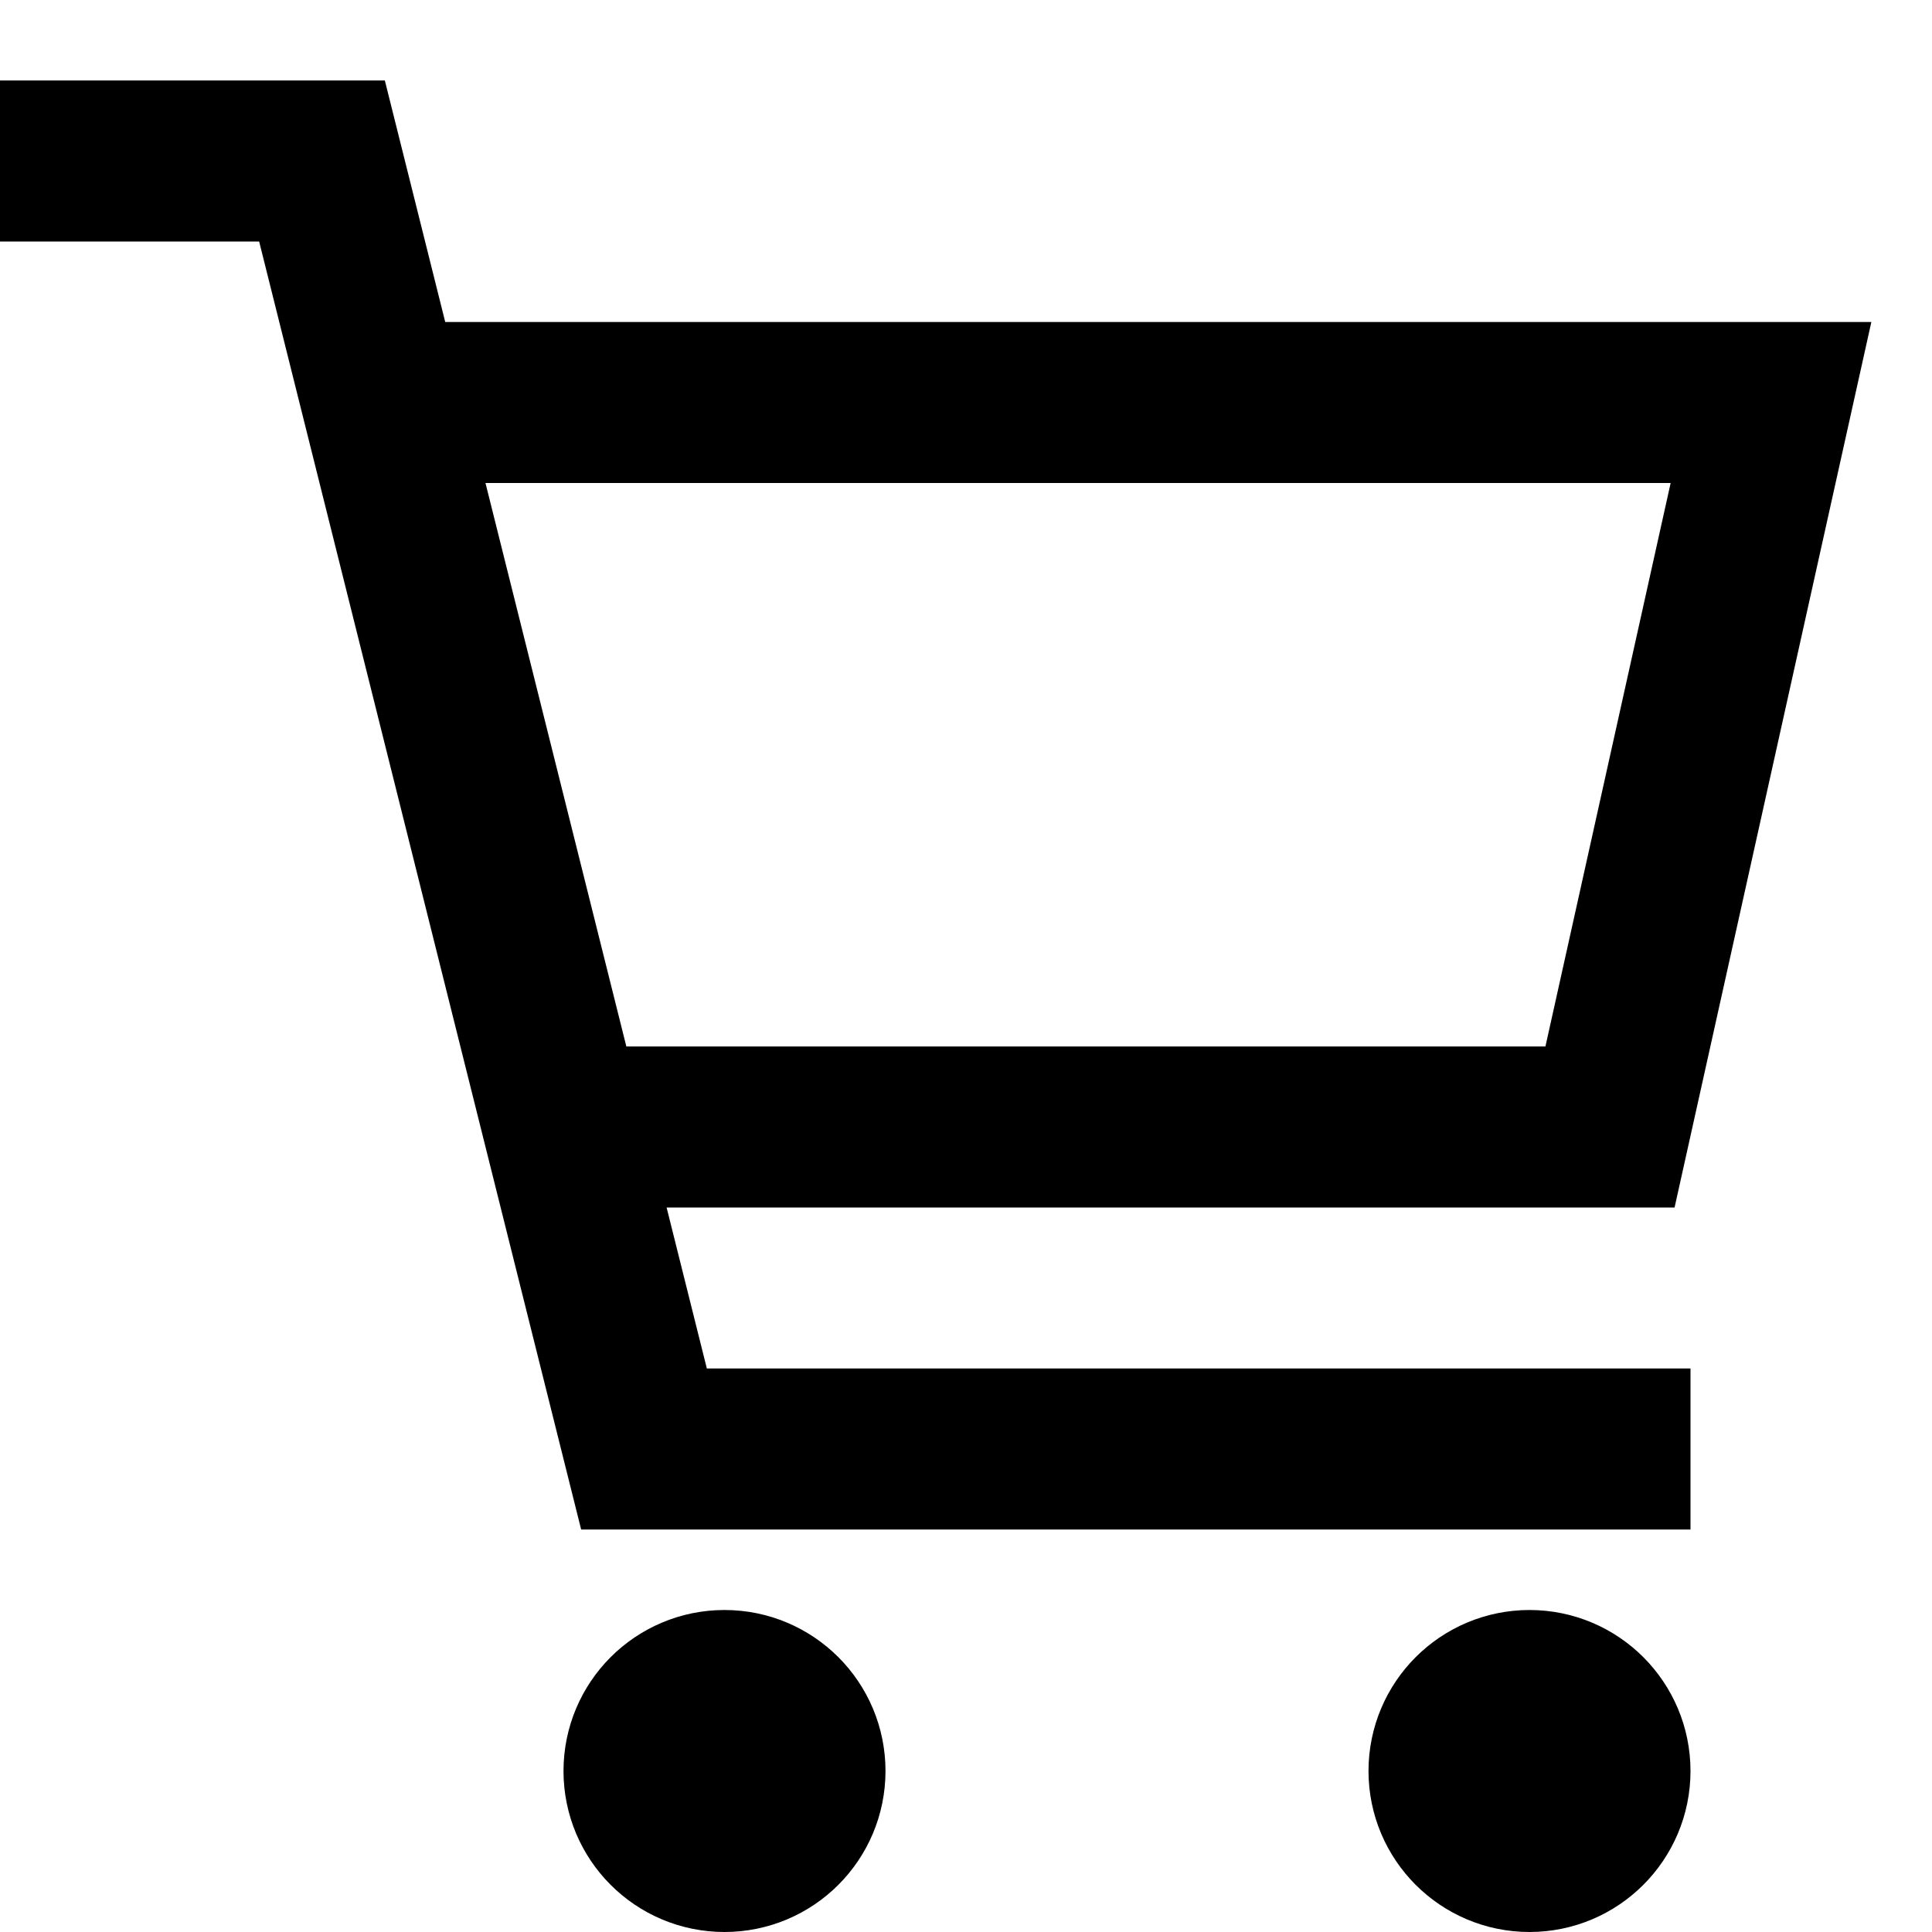
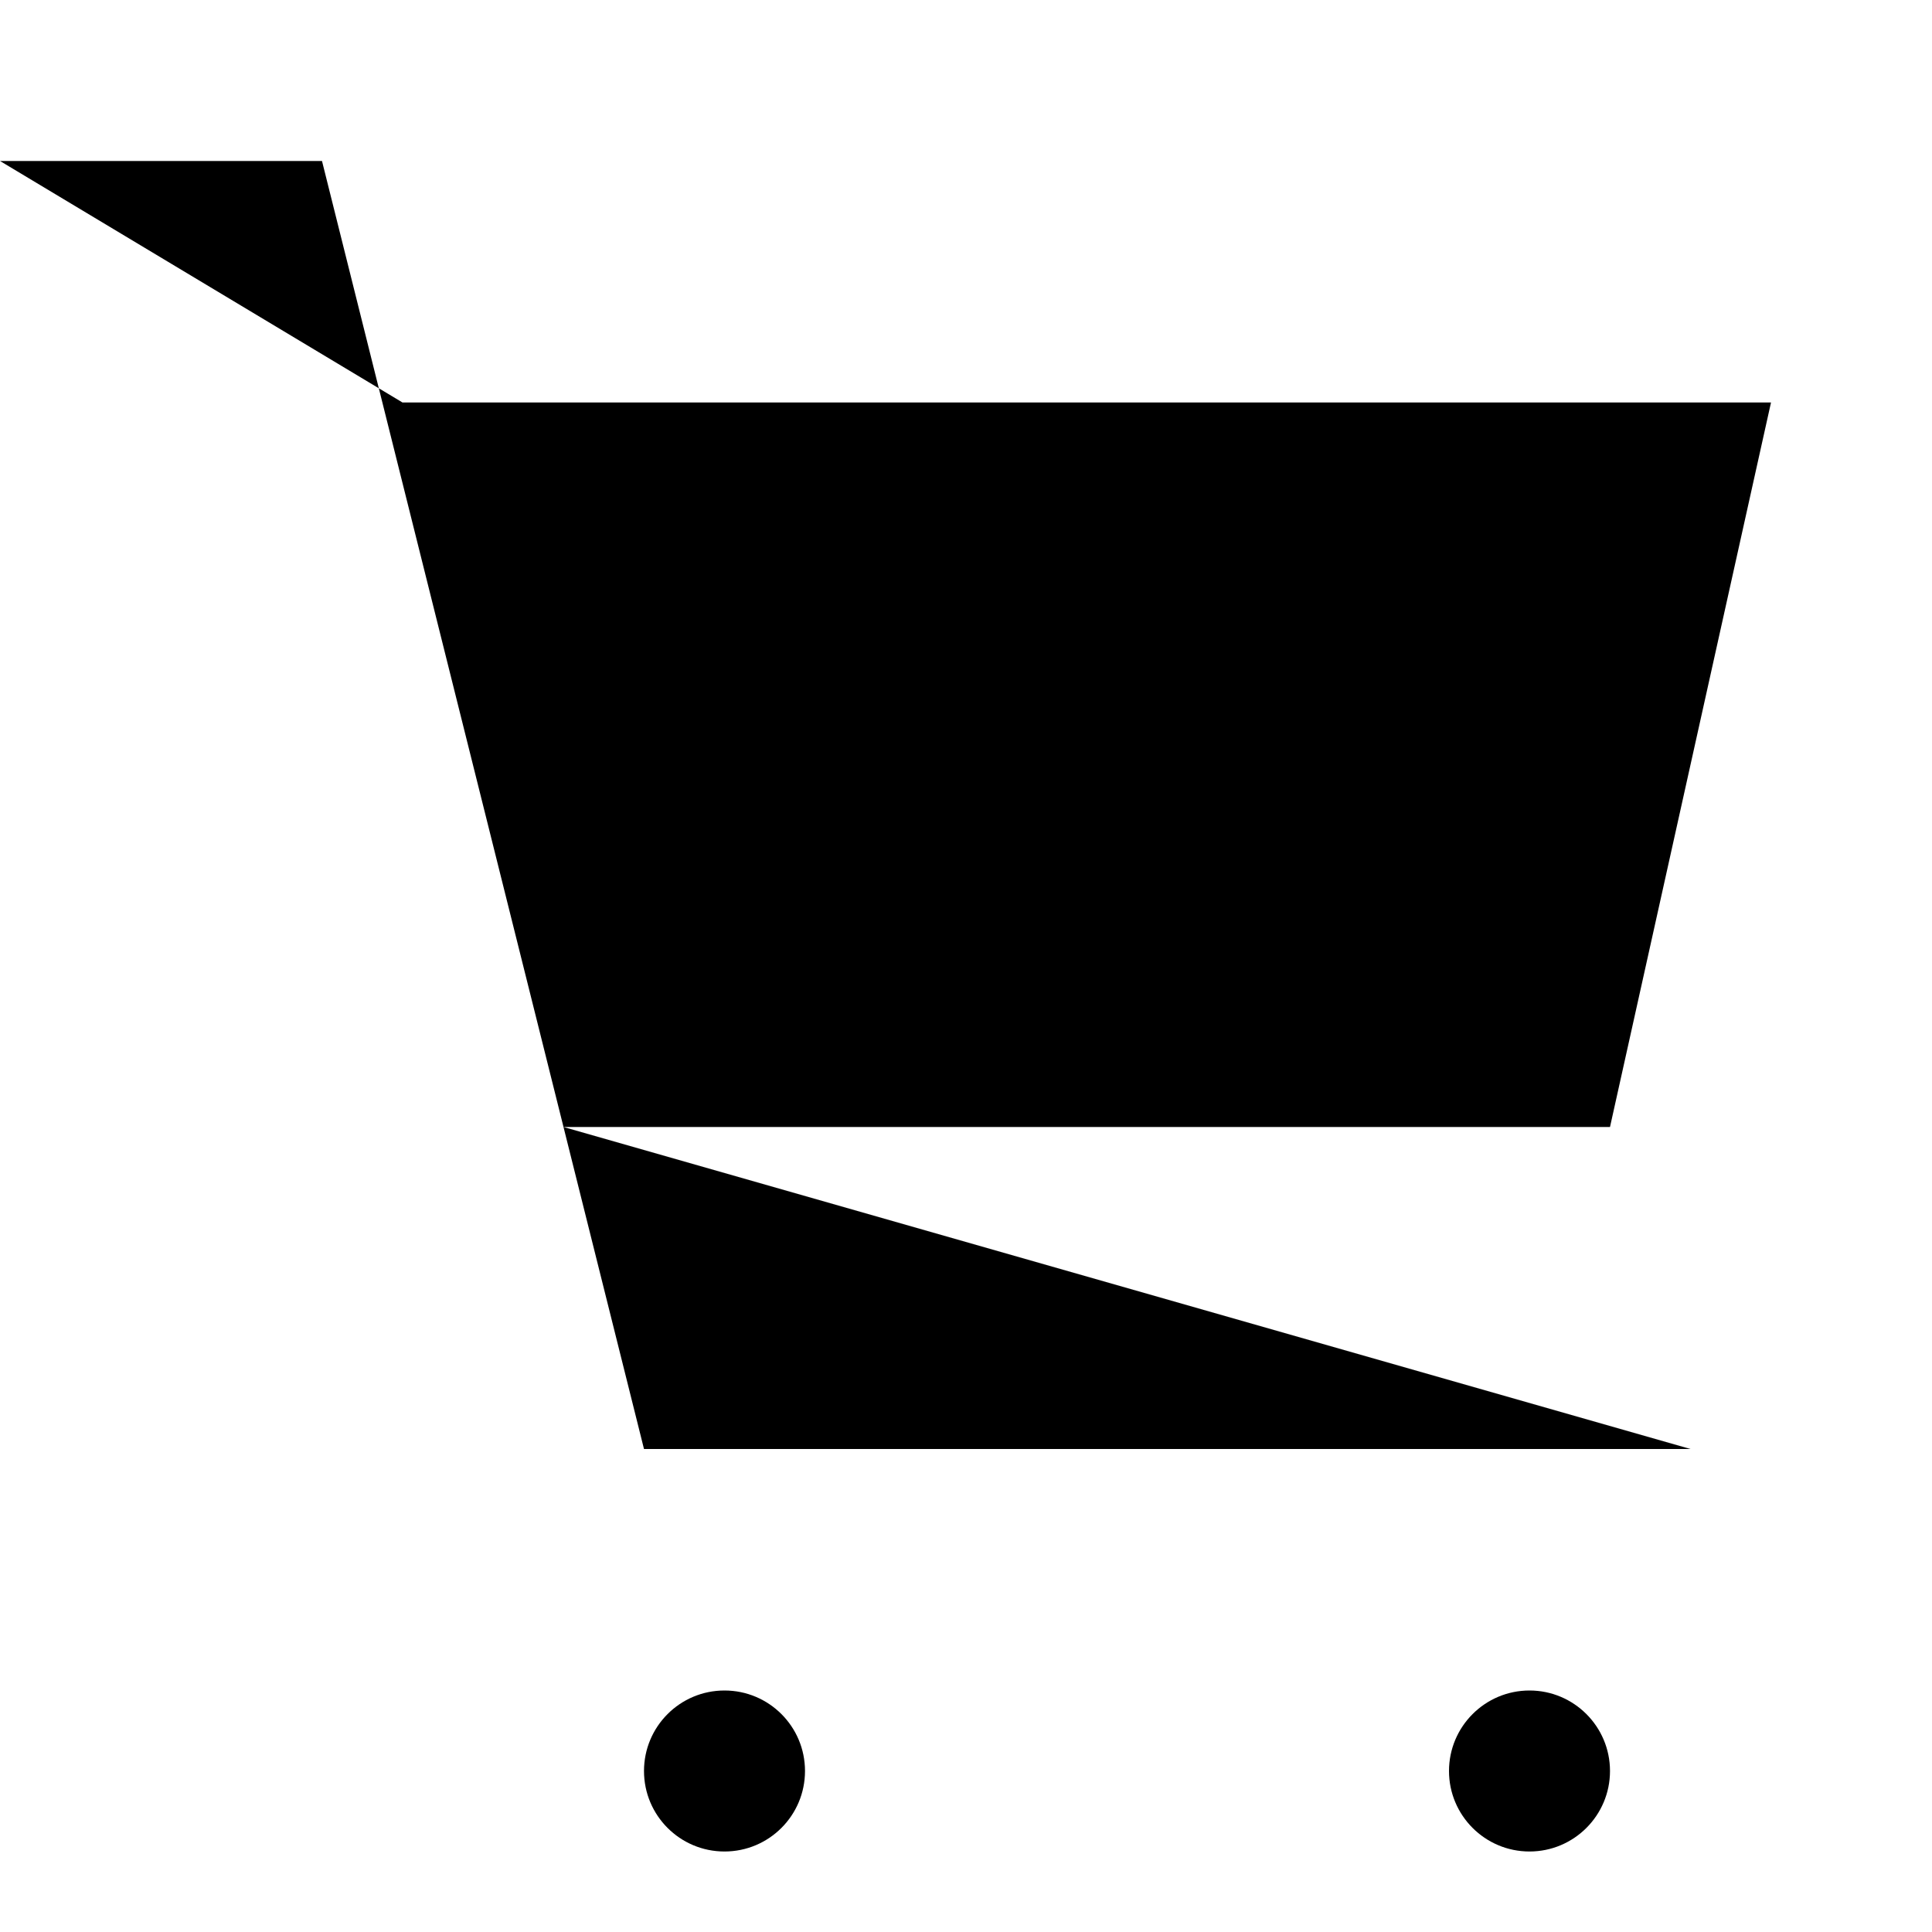
<svg version="1.1" viewBox="0 0 24 24" width="24px" height="24px" role="img" aria-label="cart">
-   <path fill="none" stroke="#000" stroke-width="2" d="M5,5 L22,5 L20,14 L7,14 L4,2 L0,2 M7,14 L8,18 L21,18 M19,23 C18.448,23 18,22.552 18,22 C18,21.448 18.448,21 19,21 C19.552,21 20,21.448 20,22 C20,22.552 19.552,23 19,23 Z M9,23 C8.447,23 8,22.552 8,22 C8,21.448 8.447,21 9,21 C9.553,21 10,21.448 10,22 C10,22.552 9.553,23 9,23 Z" />
+   <path d="M5,5 L22,5 L20,14 L7,14 L4,2 L0,2 M7,14 L8,18 L21,18 M19,23 C18.448,23 18,22.552 18,22 C18,21.448 18.448,21 19,21 C19.552,21 20,21.448 20,22 C20,22.552 19.552,23 19,23 Z M9,23 C8.447,23 8,22.552 8,22 C8,21.448 8.447,21 9,21 C9.553,21 10,21.448 10,22 C10,22.552 9.553,23 9,23 Z" />
</svg>
